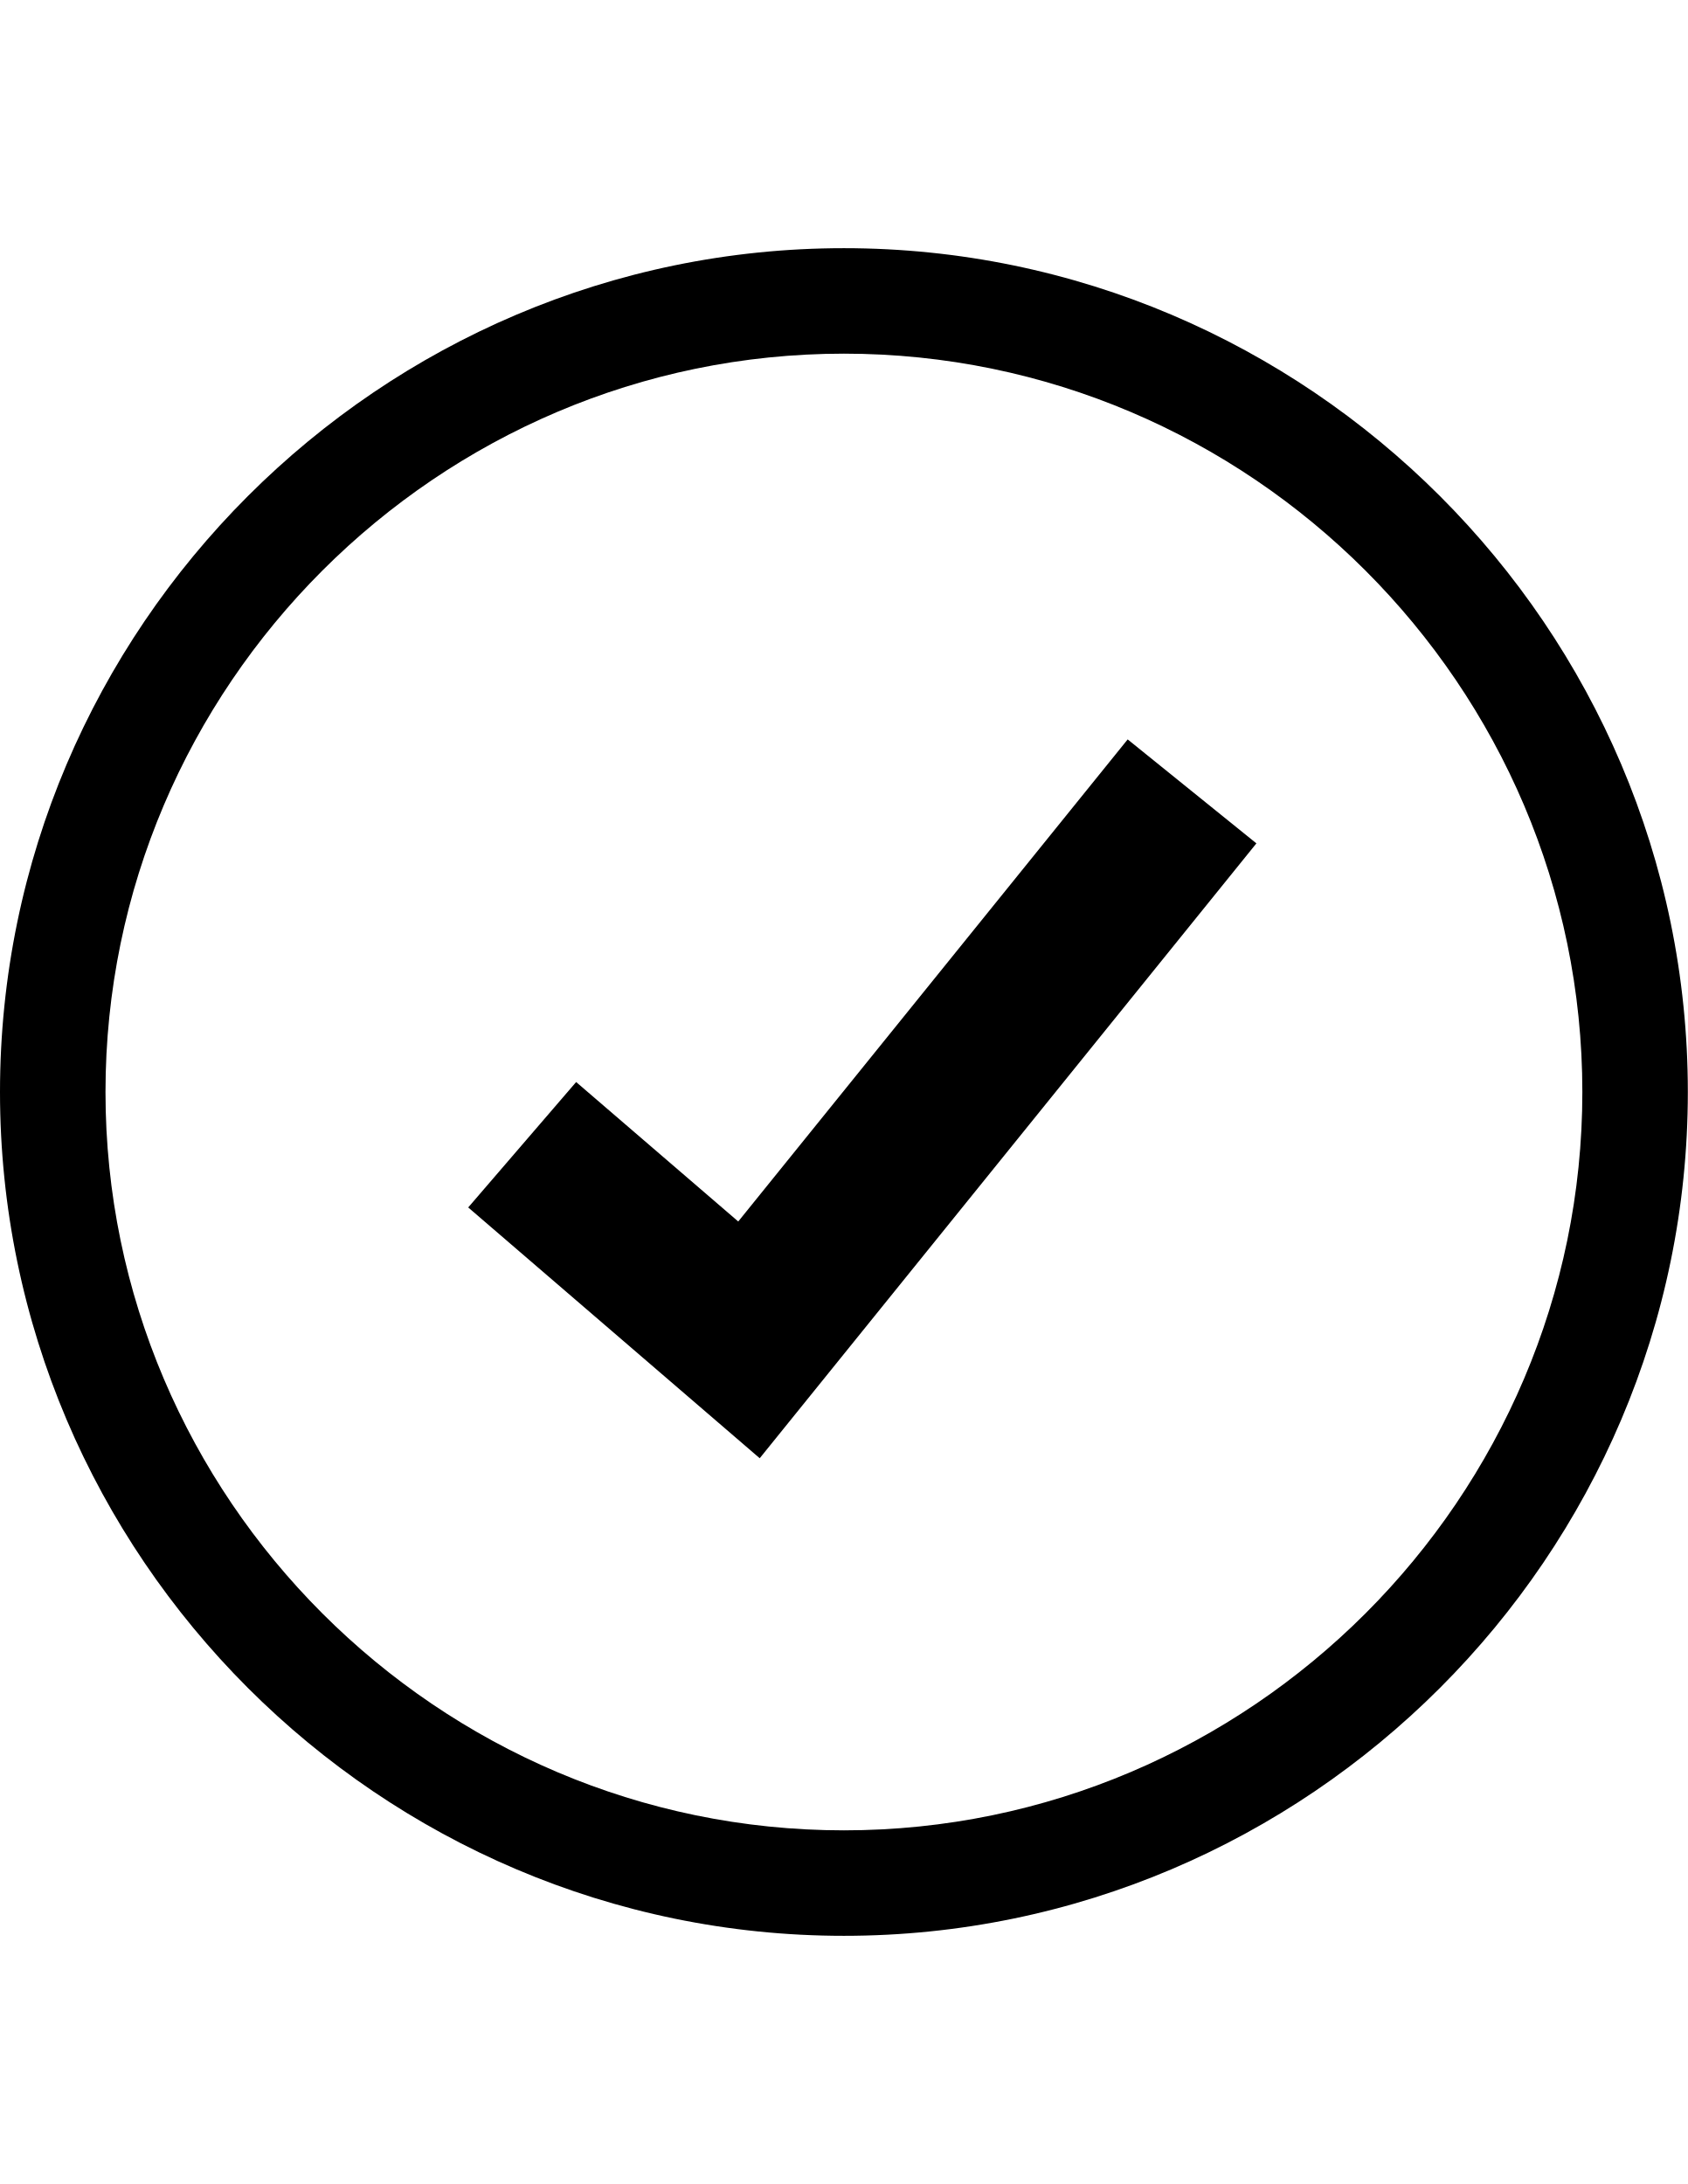
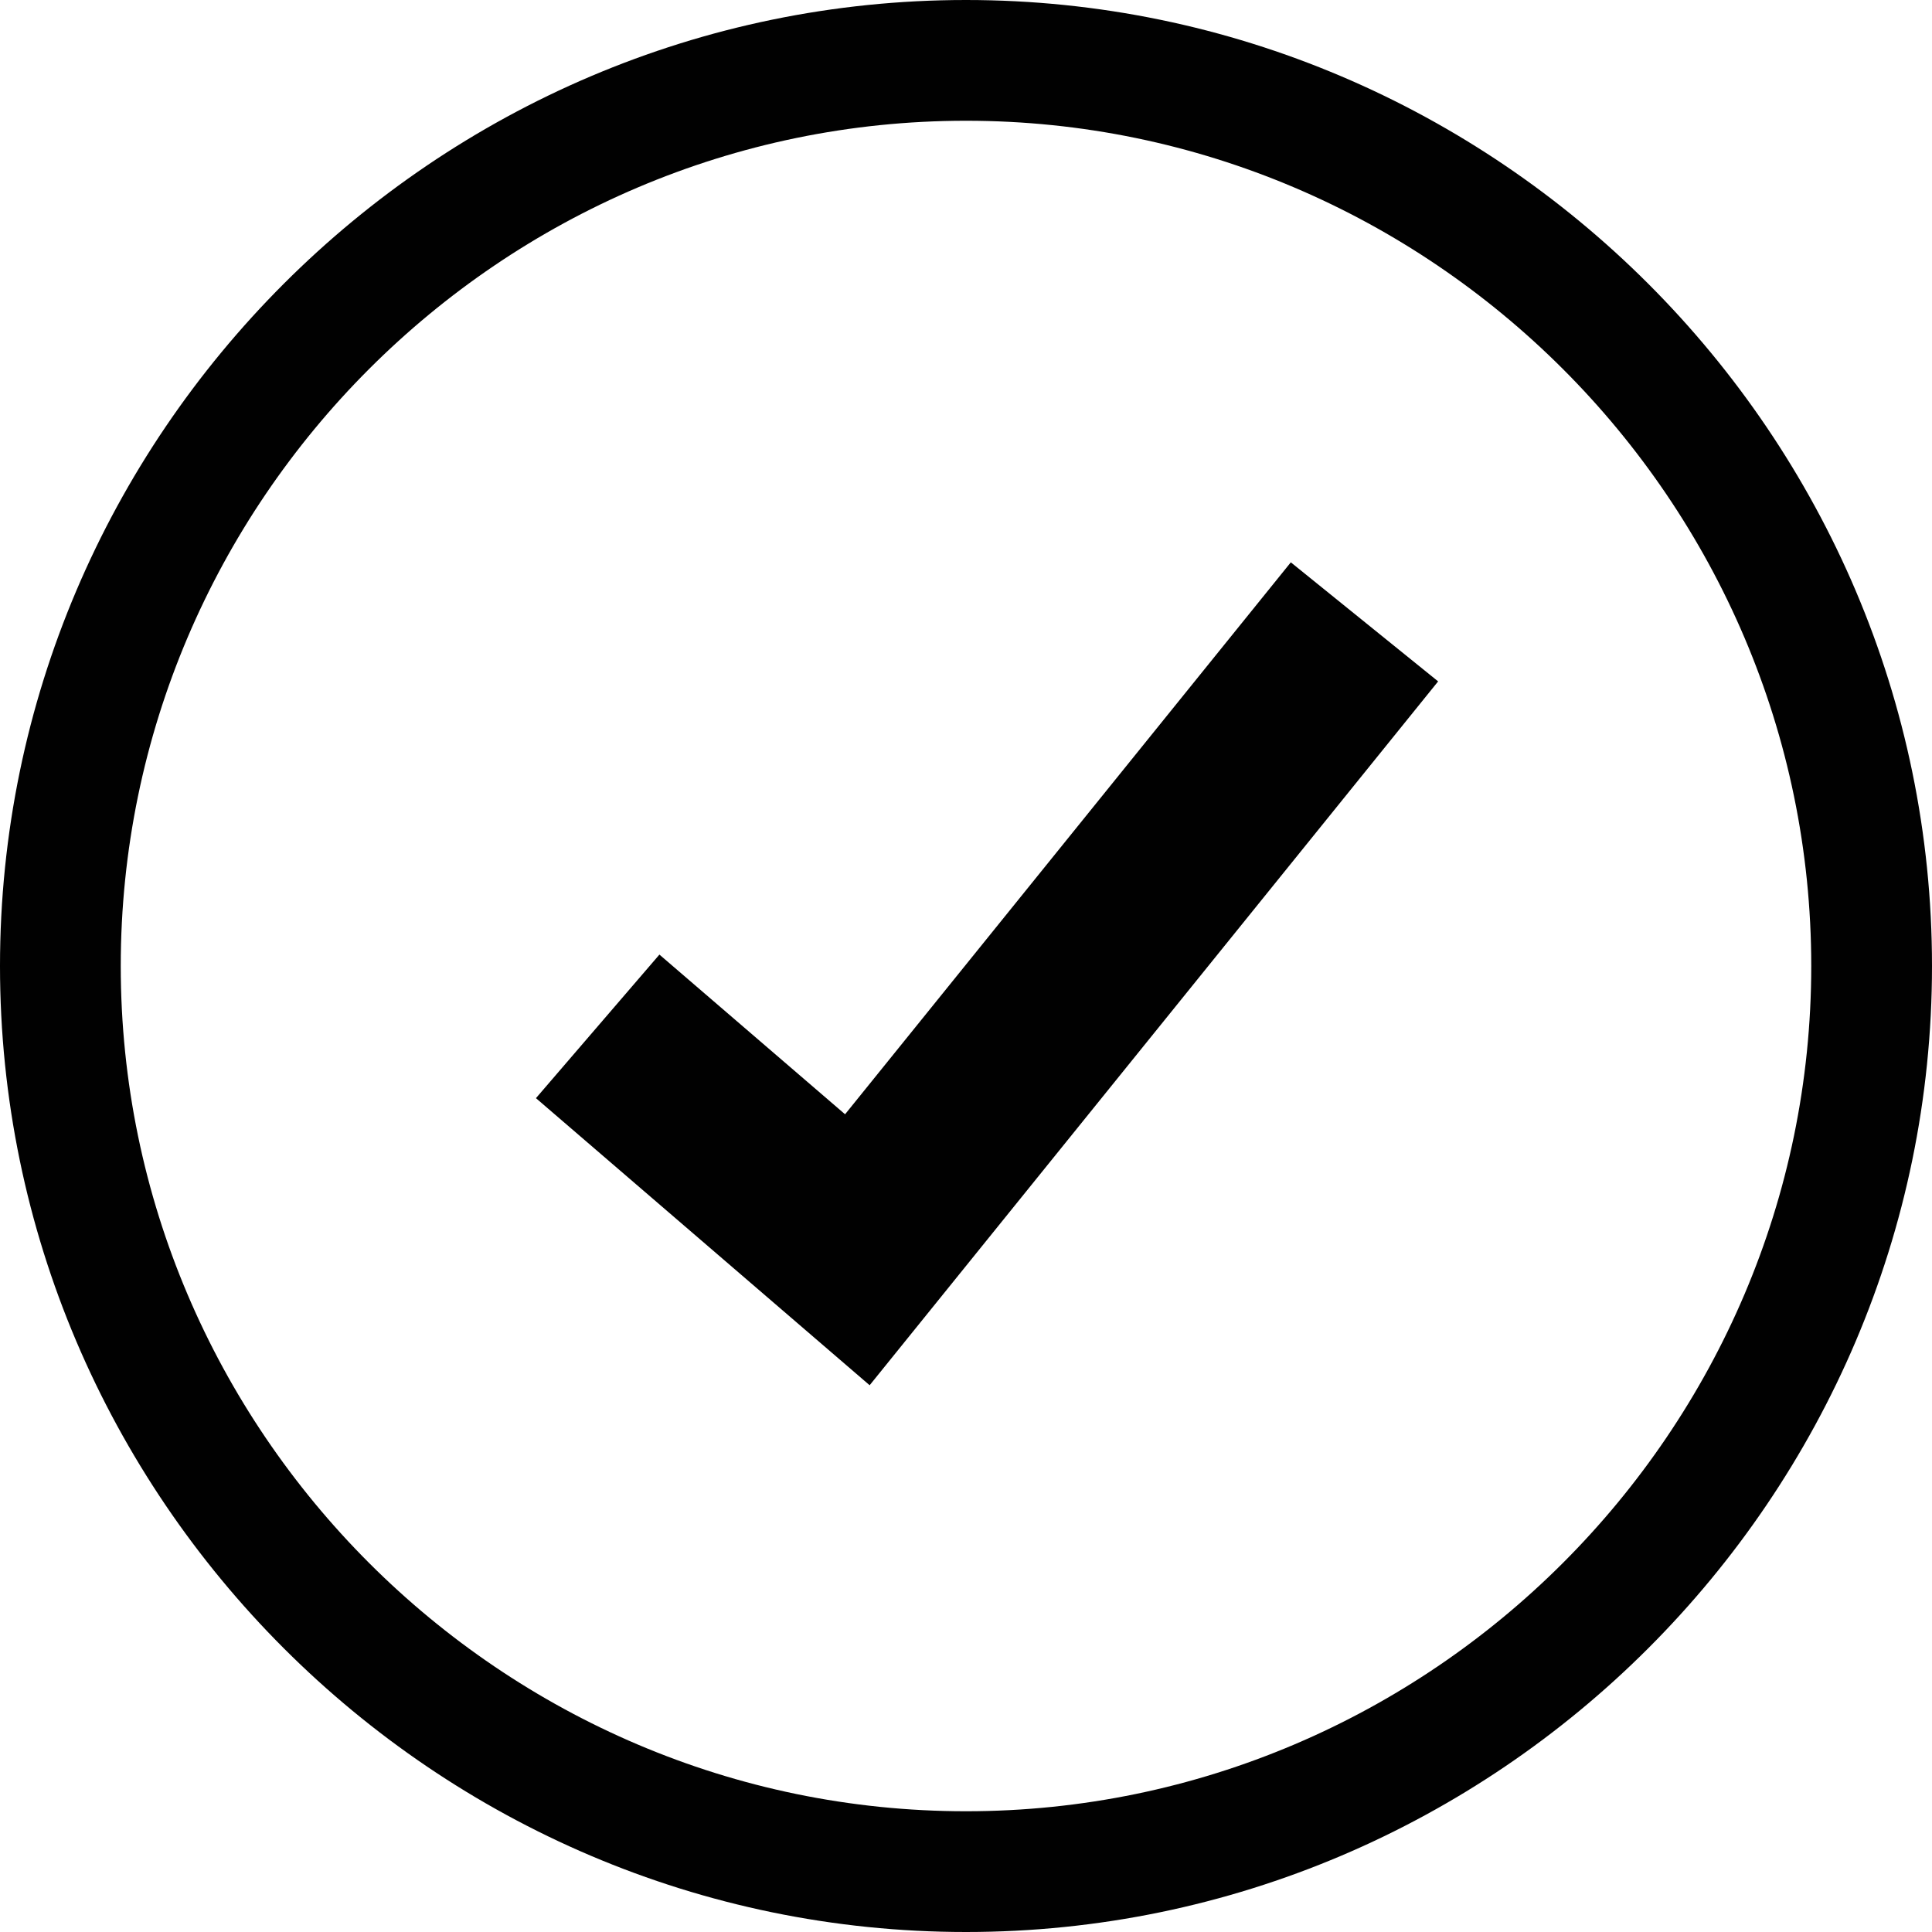
- <svg xmlns="http://www.w3.org/2000/svg" version="1.1" id="Layer_1" x="0px" y="0px" width="612px" height="792px" viewBox="0 0 612 792" enable-background="new 0 0 612 792" xml:space="preserve">
+ <svg xmlns="http://www.w3.org/2000/svg" version="1.1" id="Layer_1" x="0px" y="0px" width="32px" height="32px" viewBox="0 0 32 32" enable-background="new 0 0 32 32" xml:space="preserve">
  <g>
-     <path d="M306,128.25c147.263,0,267.75,120.487,267.75,267.75S453.263,663.75,306,663.75S38.25,543.263,38.25,396   S158.737,128.25,306,128.25 M306,90C137.7,90,0,227.7,0,396s137.7,306,306,306s306-137.7,306-306S474.3,90,306,90L306,90z" />
+     <path fill="#010101" d="M16,2c7.699,0,14,6.3,14,14c0,7.699-6.301,14-14,14C8.3,30,2,23.699,2,16C2,8.3,8.3,2,16,2 M16,0   C7.2,0,0,7.2,0,16c0,8.801,7.2,16,16,16c8.801,0,16-7.199,16-16C32,7.2,24.801,0,16,0L16,0z" />
  </g>
-   <polyline fill="none" stroke="#6A0BC0" stroke-width="1.5" stroke-miterlimit="10" points="3532.388,5035.725 3572.55,5072.062   3652.875,4972.613 " />
-   <polygon points="275.467,528.814 169.77,437.865 208.905,392.385 267.683,442.961 408.887,268.137 455.562,305.837 275.467,528.814   " />
+   <polygon fill="#010101" points="14.404,22.944 8.877,18.189 10.922,15.811 13.997,18.456 21.38,9.314 23.82,11.286 " />
</svg>
